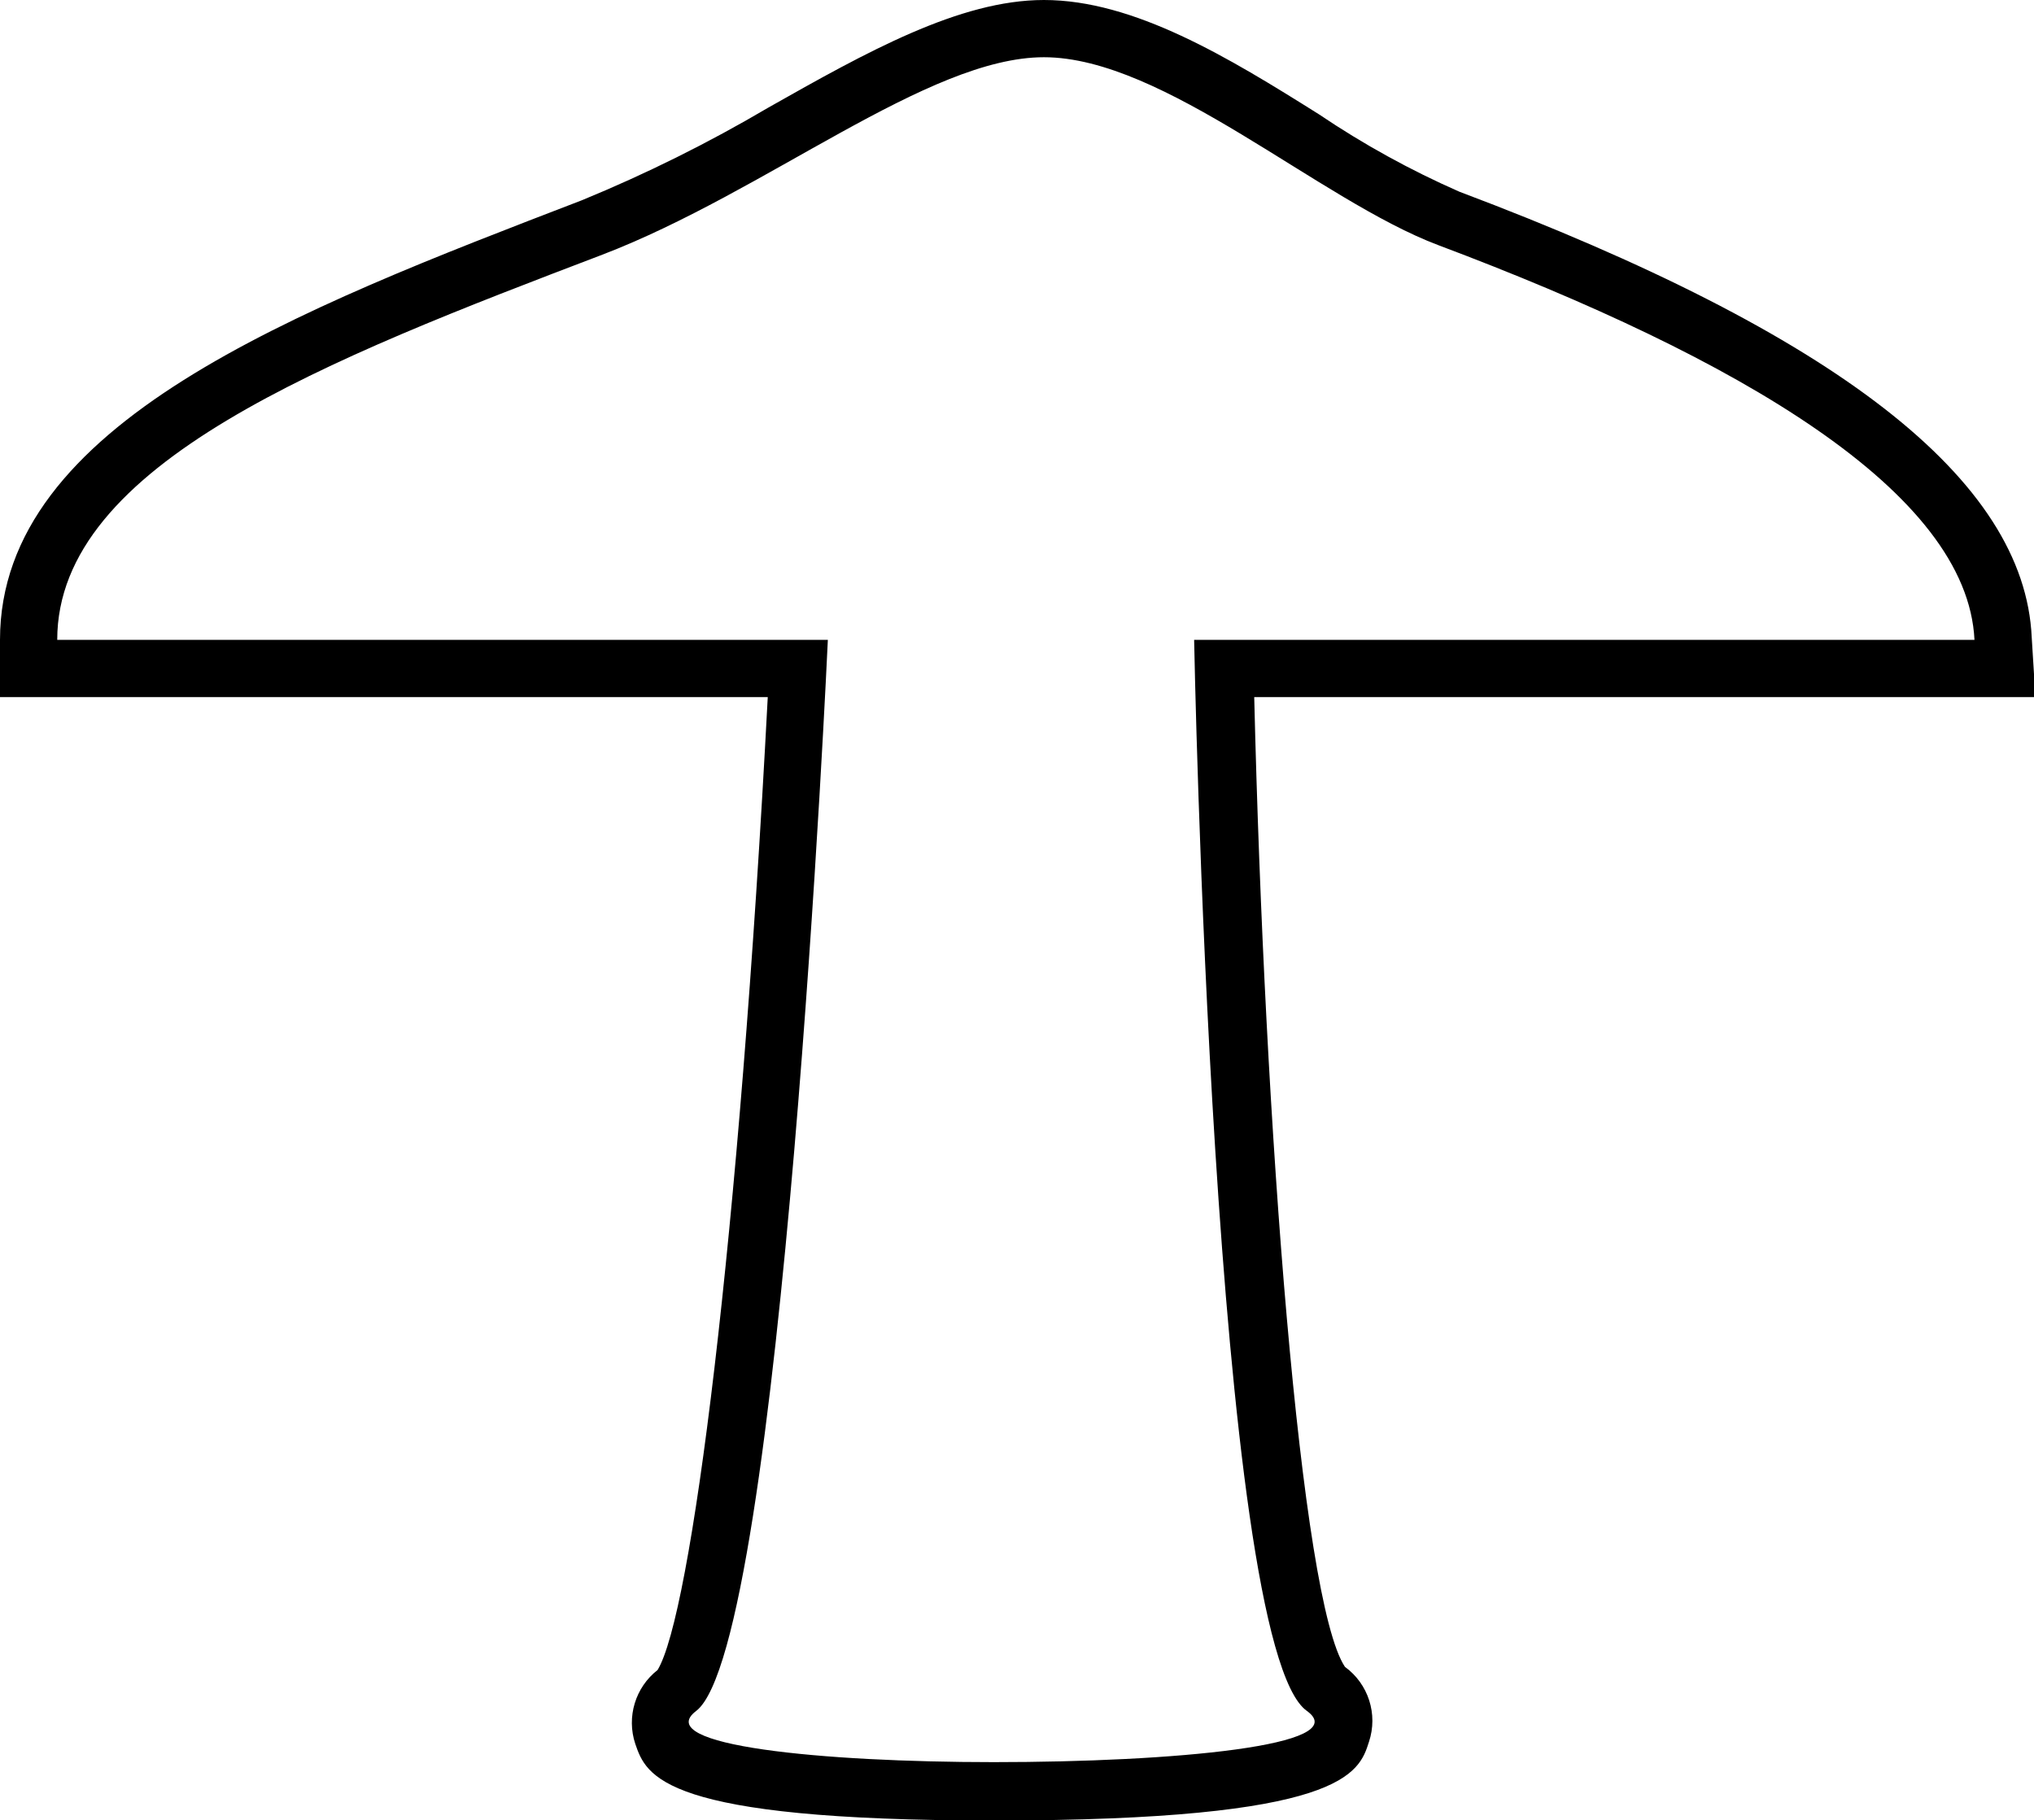
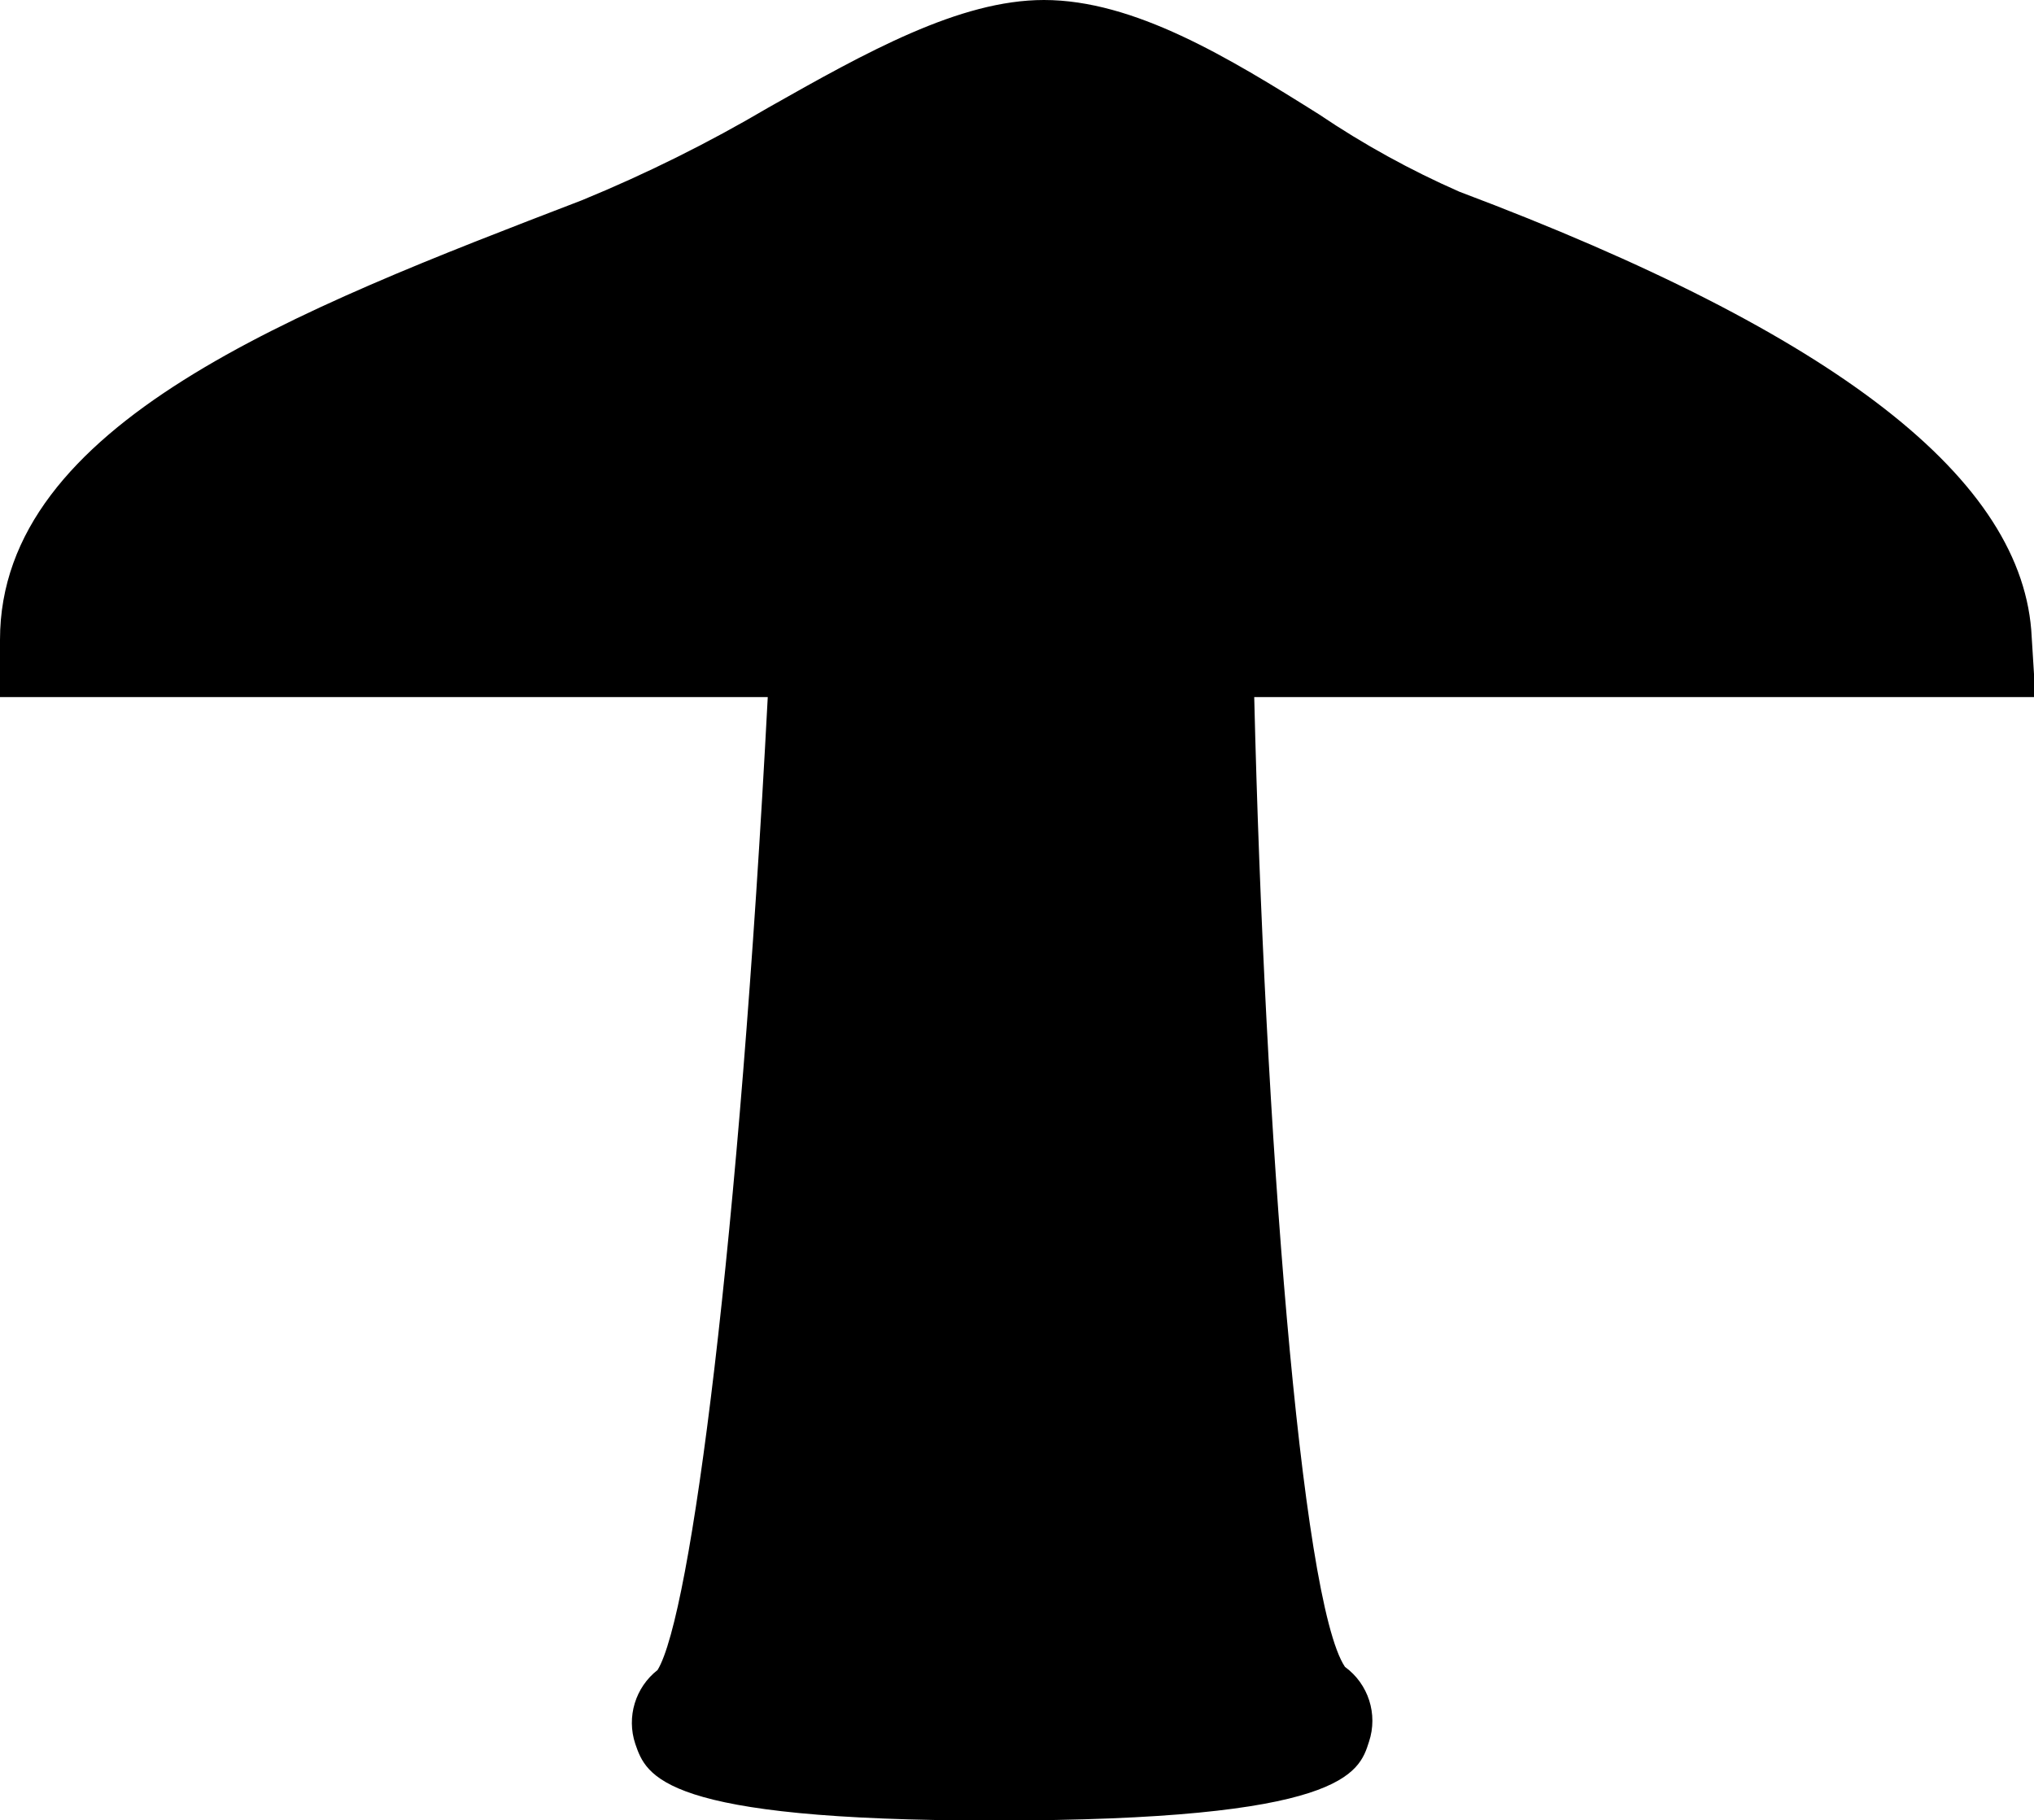
<svg xmlns="http://www.w3.org/2000/svg" viewBox="0 0 71.08 63.58">
  <g id="Layer_2" data-name="Layer 2">
    <g id="Layer_1-2" data-name="Layer 1">
+       <path d="M34.73,62.58c-10.9,0-11.38-1.4-11.58-2A1.36,1.36,0,0,1,23.72,59c1.59-1.5,3.35-19.11,4.16-35.64H1v-1C1,15.48,11,11.66,20.69,8a51,51,0,0,0,6.65-3.33C30.66,2.76,33.79,1,36.48,1c2.87,0,6,2,9.09,3.86a32.25,32.25,0,0,0,5,2.77C63.42,12.45,69.76,17.25,70,22.31l0,1.05H42.75c.35,16.55,1.74,34.16,3.5,35.62a1.36,1.36,0,0,1,.64,1.55C46.71,61.09,46.24,62.58,34.73,62.58Z" />
      <path d="M36.48,2c4.2,0,9.62,5,13.79,6.57C60.78,12.52,68.75,17.19,69,22.36H41.73s.66,35.13,3.94,37.43C47.34,61,41,61.58,34.73,61.58c-6,0-12-.58-10.4-1.79,3-2.3,4.6-37.43,4.6-37.43H2C2,16.2,11.47,12.55,21.05,8.9,26.79,6.7,32.42,2,36.48,2m0-2c-2.95,0-6.2,1.82-9.63,3.76A50.92,50.92,0,0,1,20.33,7C10.34,10.84,0,14.79,0,22.36v2H26.83c-1,19.06-2.68,32.08-3.85,34a2.34,2.34,0,0,0-.78,2.58c.39,1.13.92,2.68,12.53,2.68,12.24,0,12.76-1.65,13.11-2.75A2.33,2.33,0,0,0,47,58.25c-1.55-2.32-2.81-18.91-3.17-33.89h27.3L71,22.27c-.25-5.51-6.8-10.6-20-15.57A31.16,31.16,0,0,1,46.1,4c-3.18-2-6.47-4-9.62-4Z" />
    </g>
  </g>
</svg>
